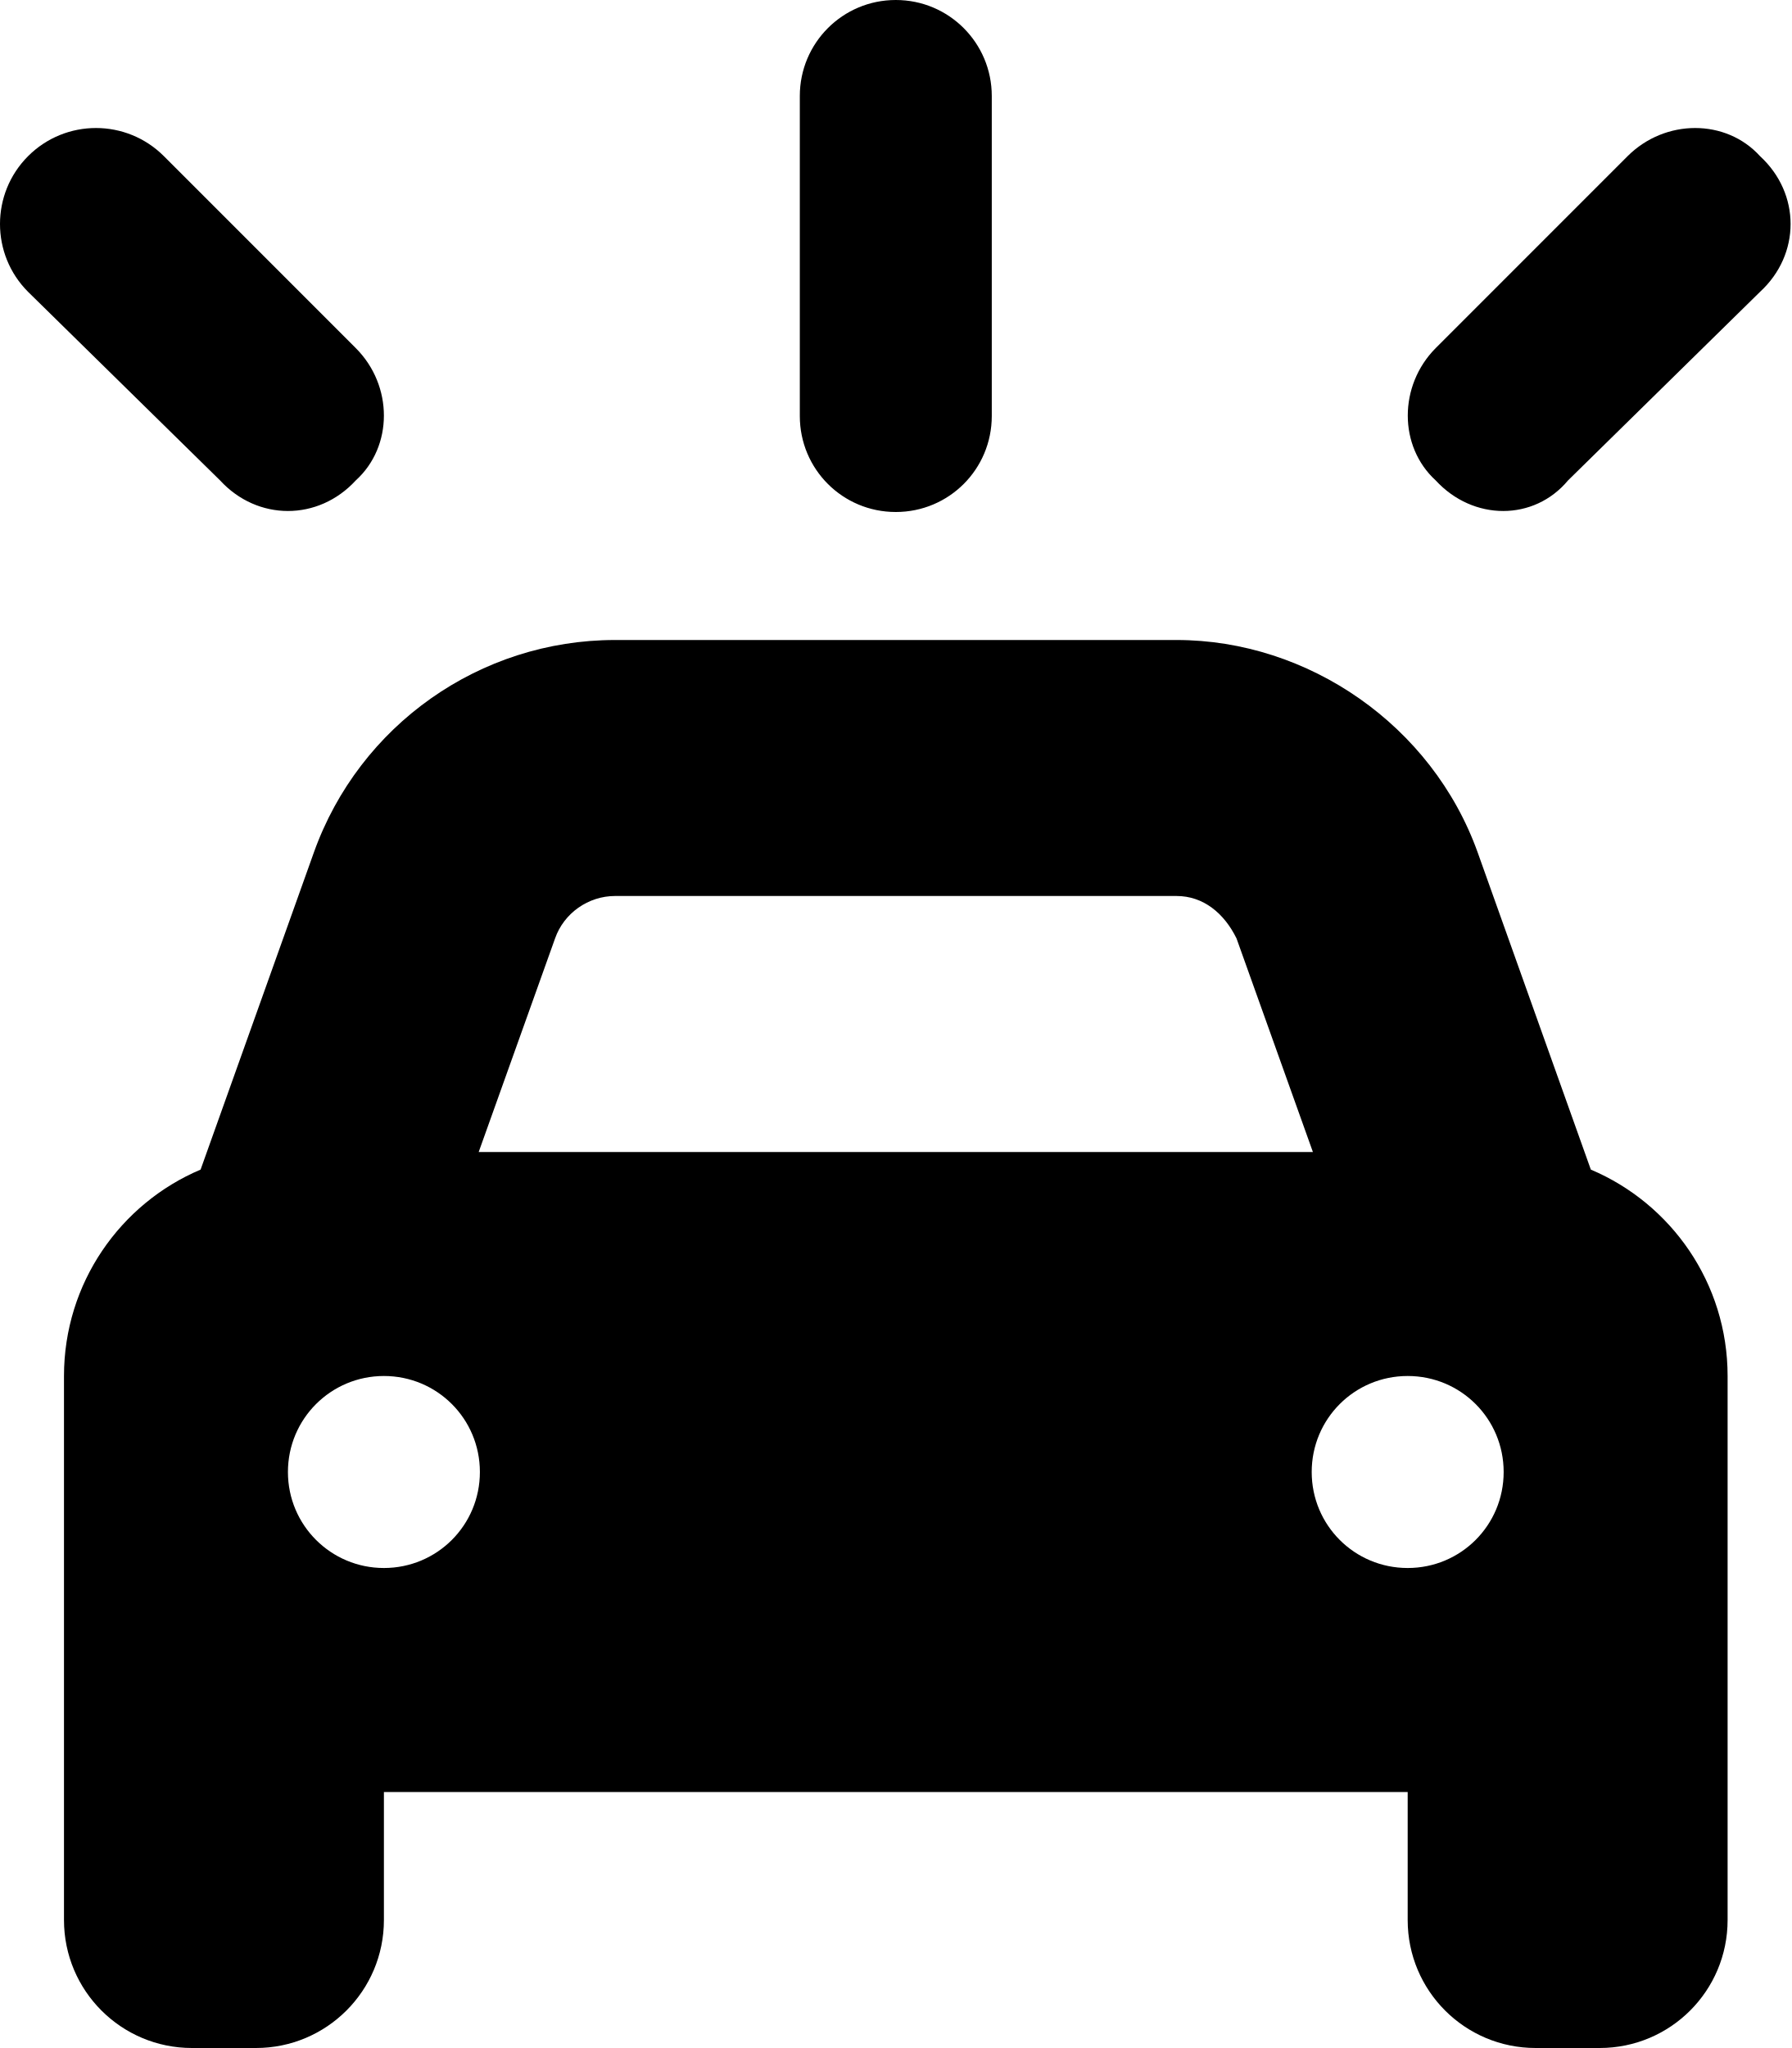
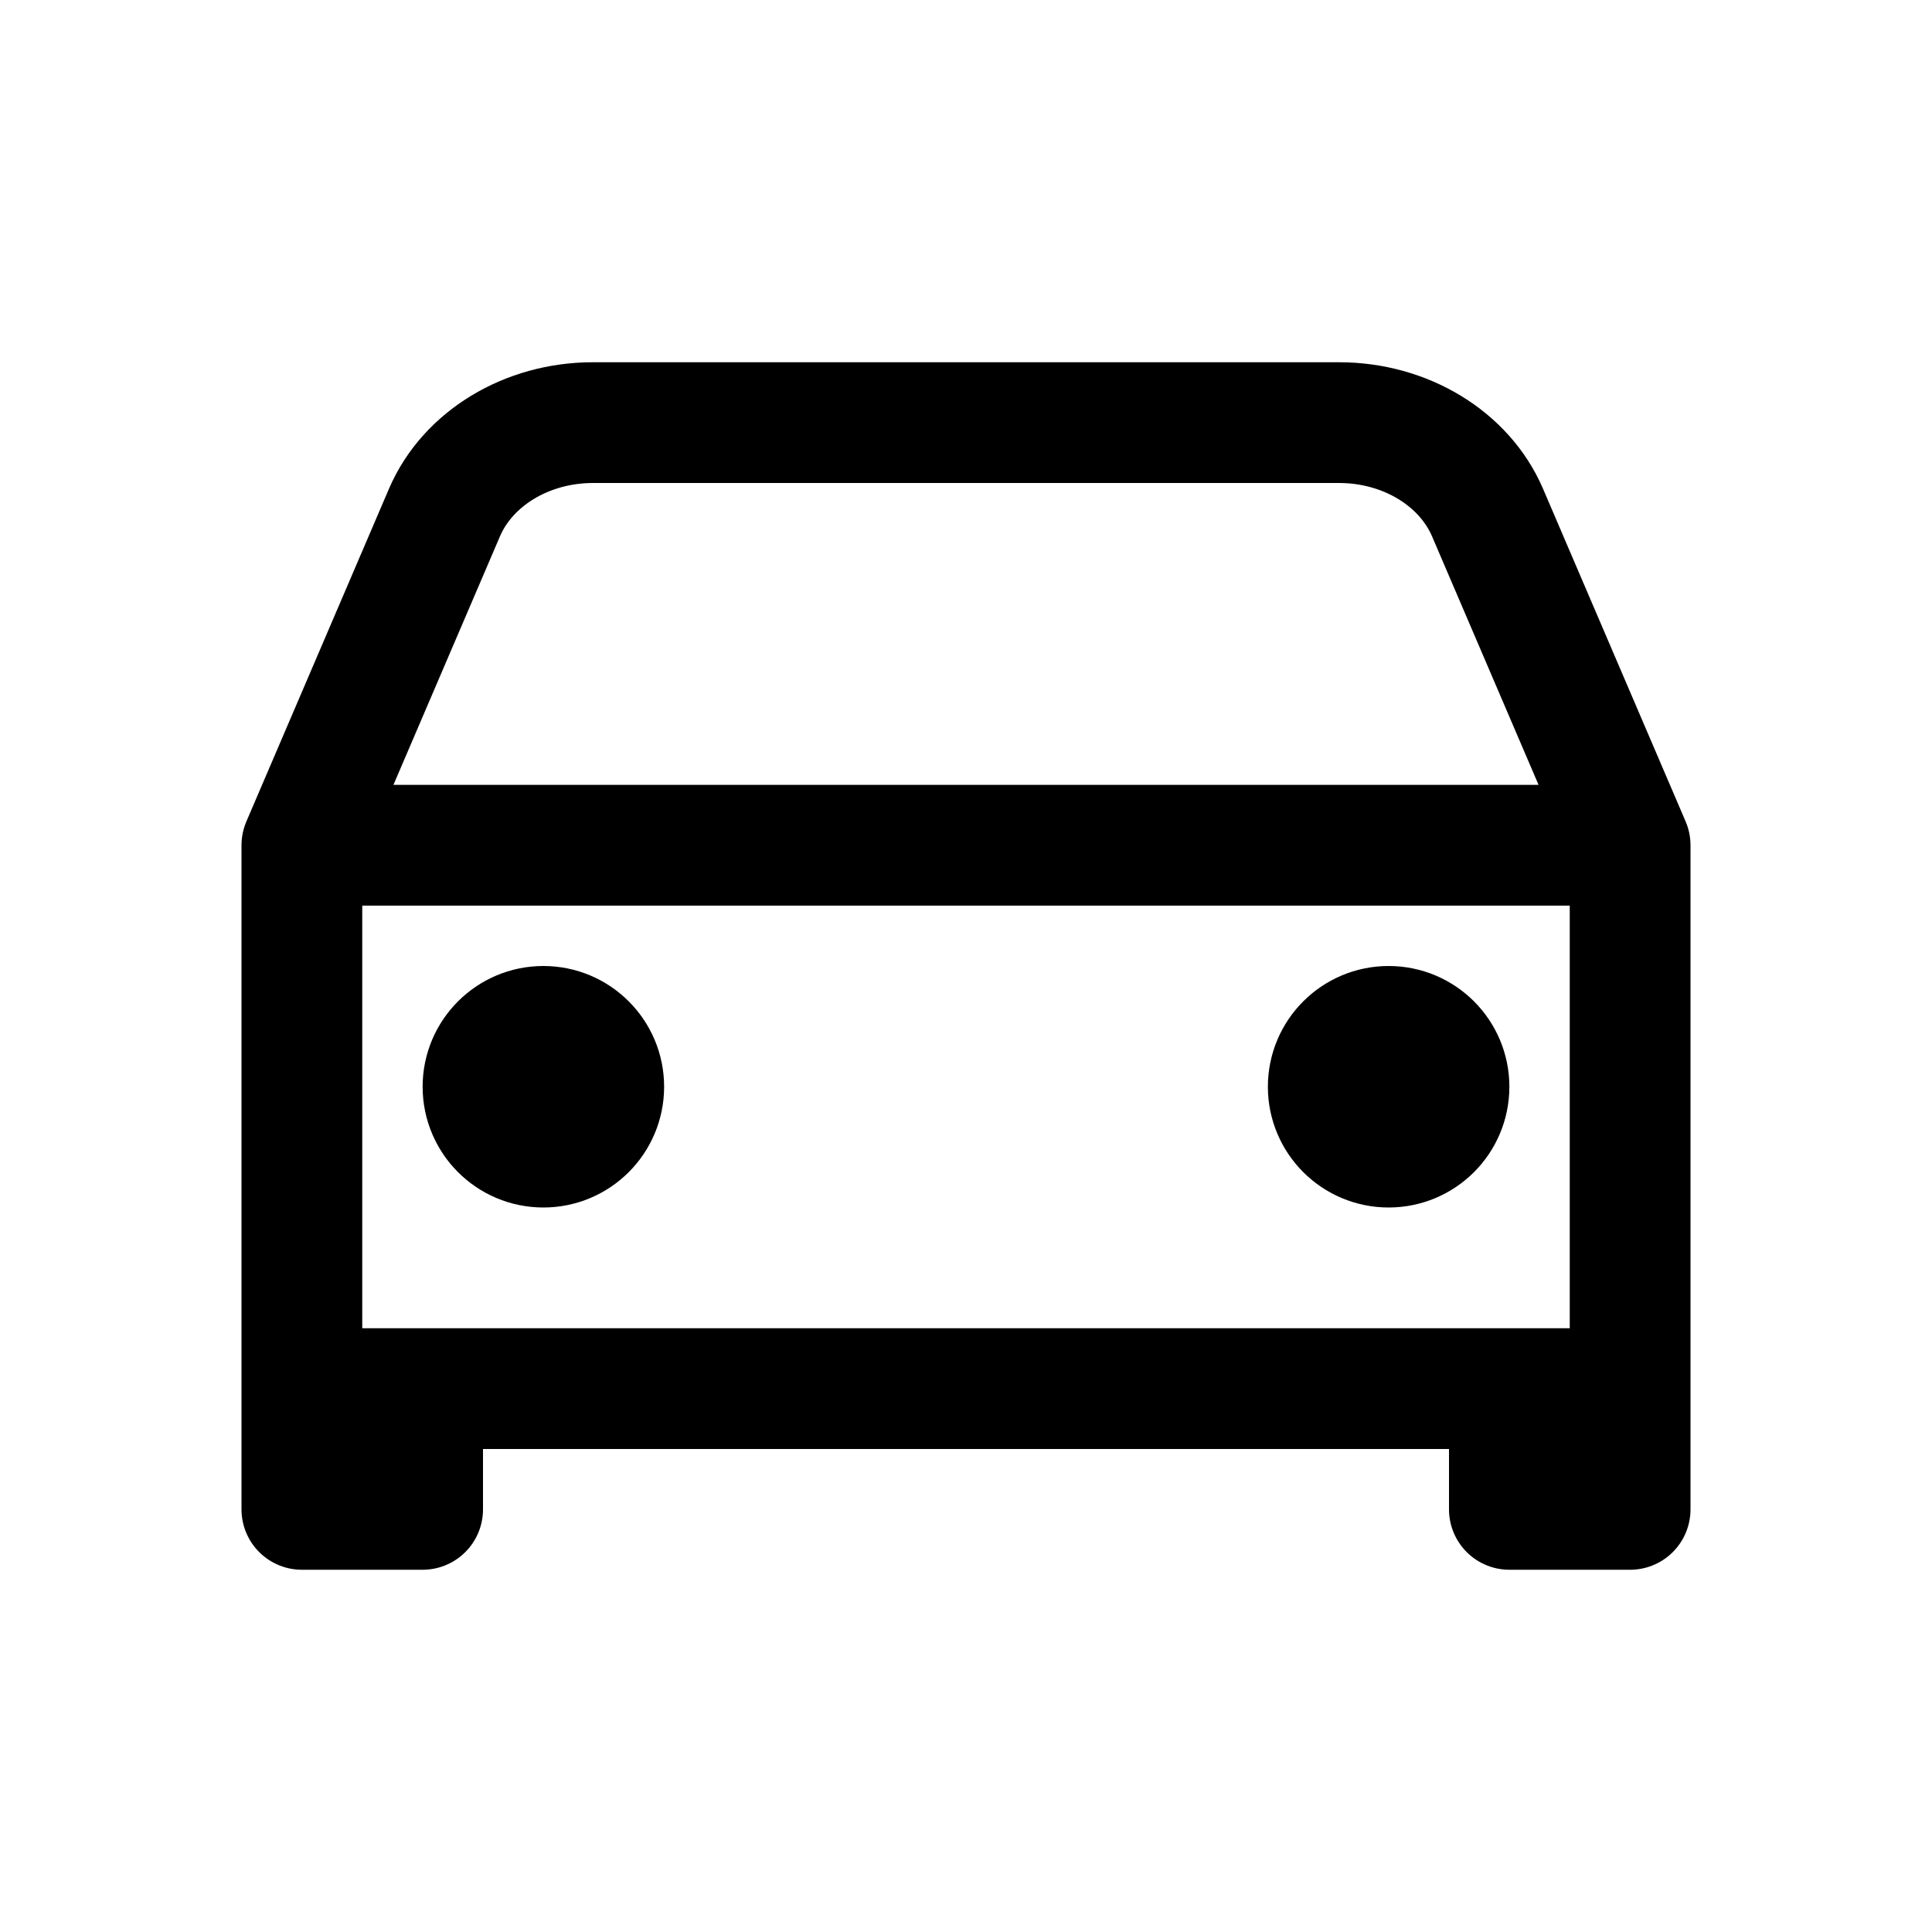
- <svg xmlns="http://www.w3.org/2000/svg" viewBox="0 0 448 512">
-   <path d="M248 104C248 117.3 237.3 128 224 128C210.7 128 200 117.3 200 104V24C200 10.75 210.7 0 224 0C237.3 0 248 10.75 248 24V104zM153.8 160H294.2C327.1 160 358.1 181.3 369.5 213.1L397.8 292.4C417.9 300.9 432 320.8 432 344V480C432 497.7 417.7 512 400 512H384C366.3 512 352 497.7 352 480V448H96V480C96 497.7 81.67 512 64 512H48C30.33 512 16 497.7 16 480V344C16 320.8 30.08 300.9 50.16 292.4L78.49 213.1C89.86 181.3 120 160 153.8 160H153.8zM153.8 224C147.1 224 141 228.3 138.8 234.6L119.7 288H328.3L309.2 234.6C306.1 228.3 300.9 224 294.2 224H153.8zM96 392C109.3 392 120 381.3 120 368C120 354.7 109.3 344 96 344C82.75 344 72 354.7 72 368C72 381.3 82.75 392 96 392zM352 344C338.7 344 328 354.7 328 368C328 381.3 338.7 392 352 392C365.3 392 376 381.3 376 368C376 354.7 365.3 344 352 344zM7.029 39.03C16.4 29.66 31.6 29.66 40.97 39.03L88.97 87.03C98.34 96.4 98.34 111.6 88.97 120.1C79.6 130.3 64.4 130.3 55.03 120.1L7.029 72.97C-2.343 63.6-2.343 48.4 7.029 39.03V39.03zM407 39.03C416.4 29.66 431.6 29.66 440.1 39.03C450.3 48.4 450.3 63.6 440.1 72.97L392.1 120.1C383.6 130.3 368.4 130.3 359 120.1C349.7 111.6 349.7 96.4 359 87.03L407 39.03z" />
+ <svg xmlns="http://www.w3.org/2000/svg" class="ionicon" viewBox="0 0 512 512">
+   <path d="M80 224l37.78-88.15C123.93 121.5 139.6 112 157.11 112h197.78c17.51 0 33.18 9.5 39.33 23.85L432 224M80 224h352v144H80zM112 368v32H80v-32M432 368v32h-32v-32" fill="none" stroke="currentColor" stroke-linecap="round" stroke-linejoin="round" stroke-width="32" />
+   <circle cx="144" cy="288" r="16" fill="none" stroke="currentColor" stroke-linecap="round" stroke-linejoin="round" stroke-width="32" />
+   <circle cx="368" cy="288" r="16" fill="none" stroke="currentColor" stroke-linecap="round" stroke-linejoin="round" stroke-width="32" />
</svg>
